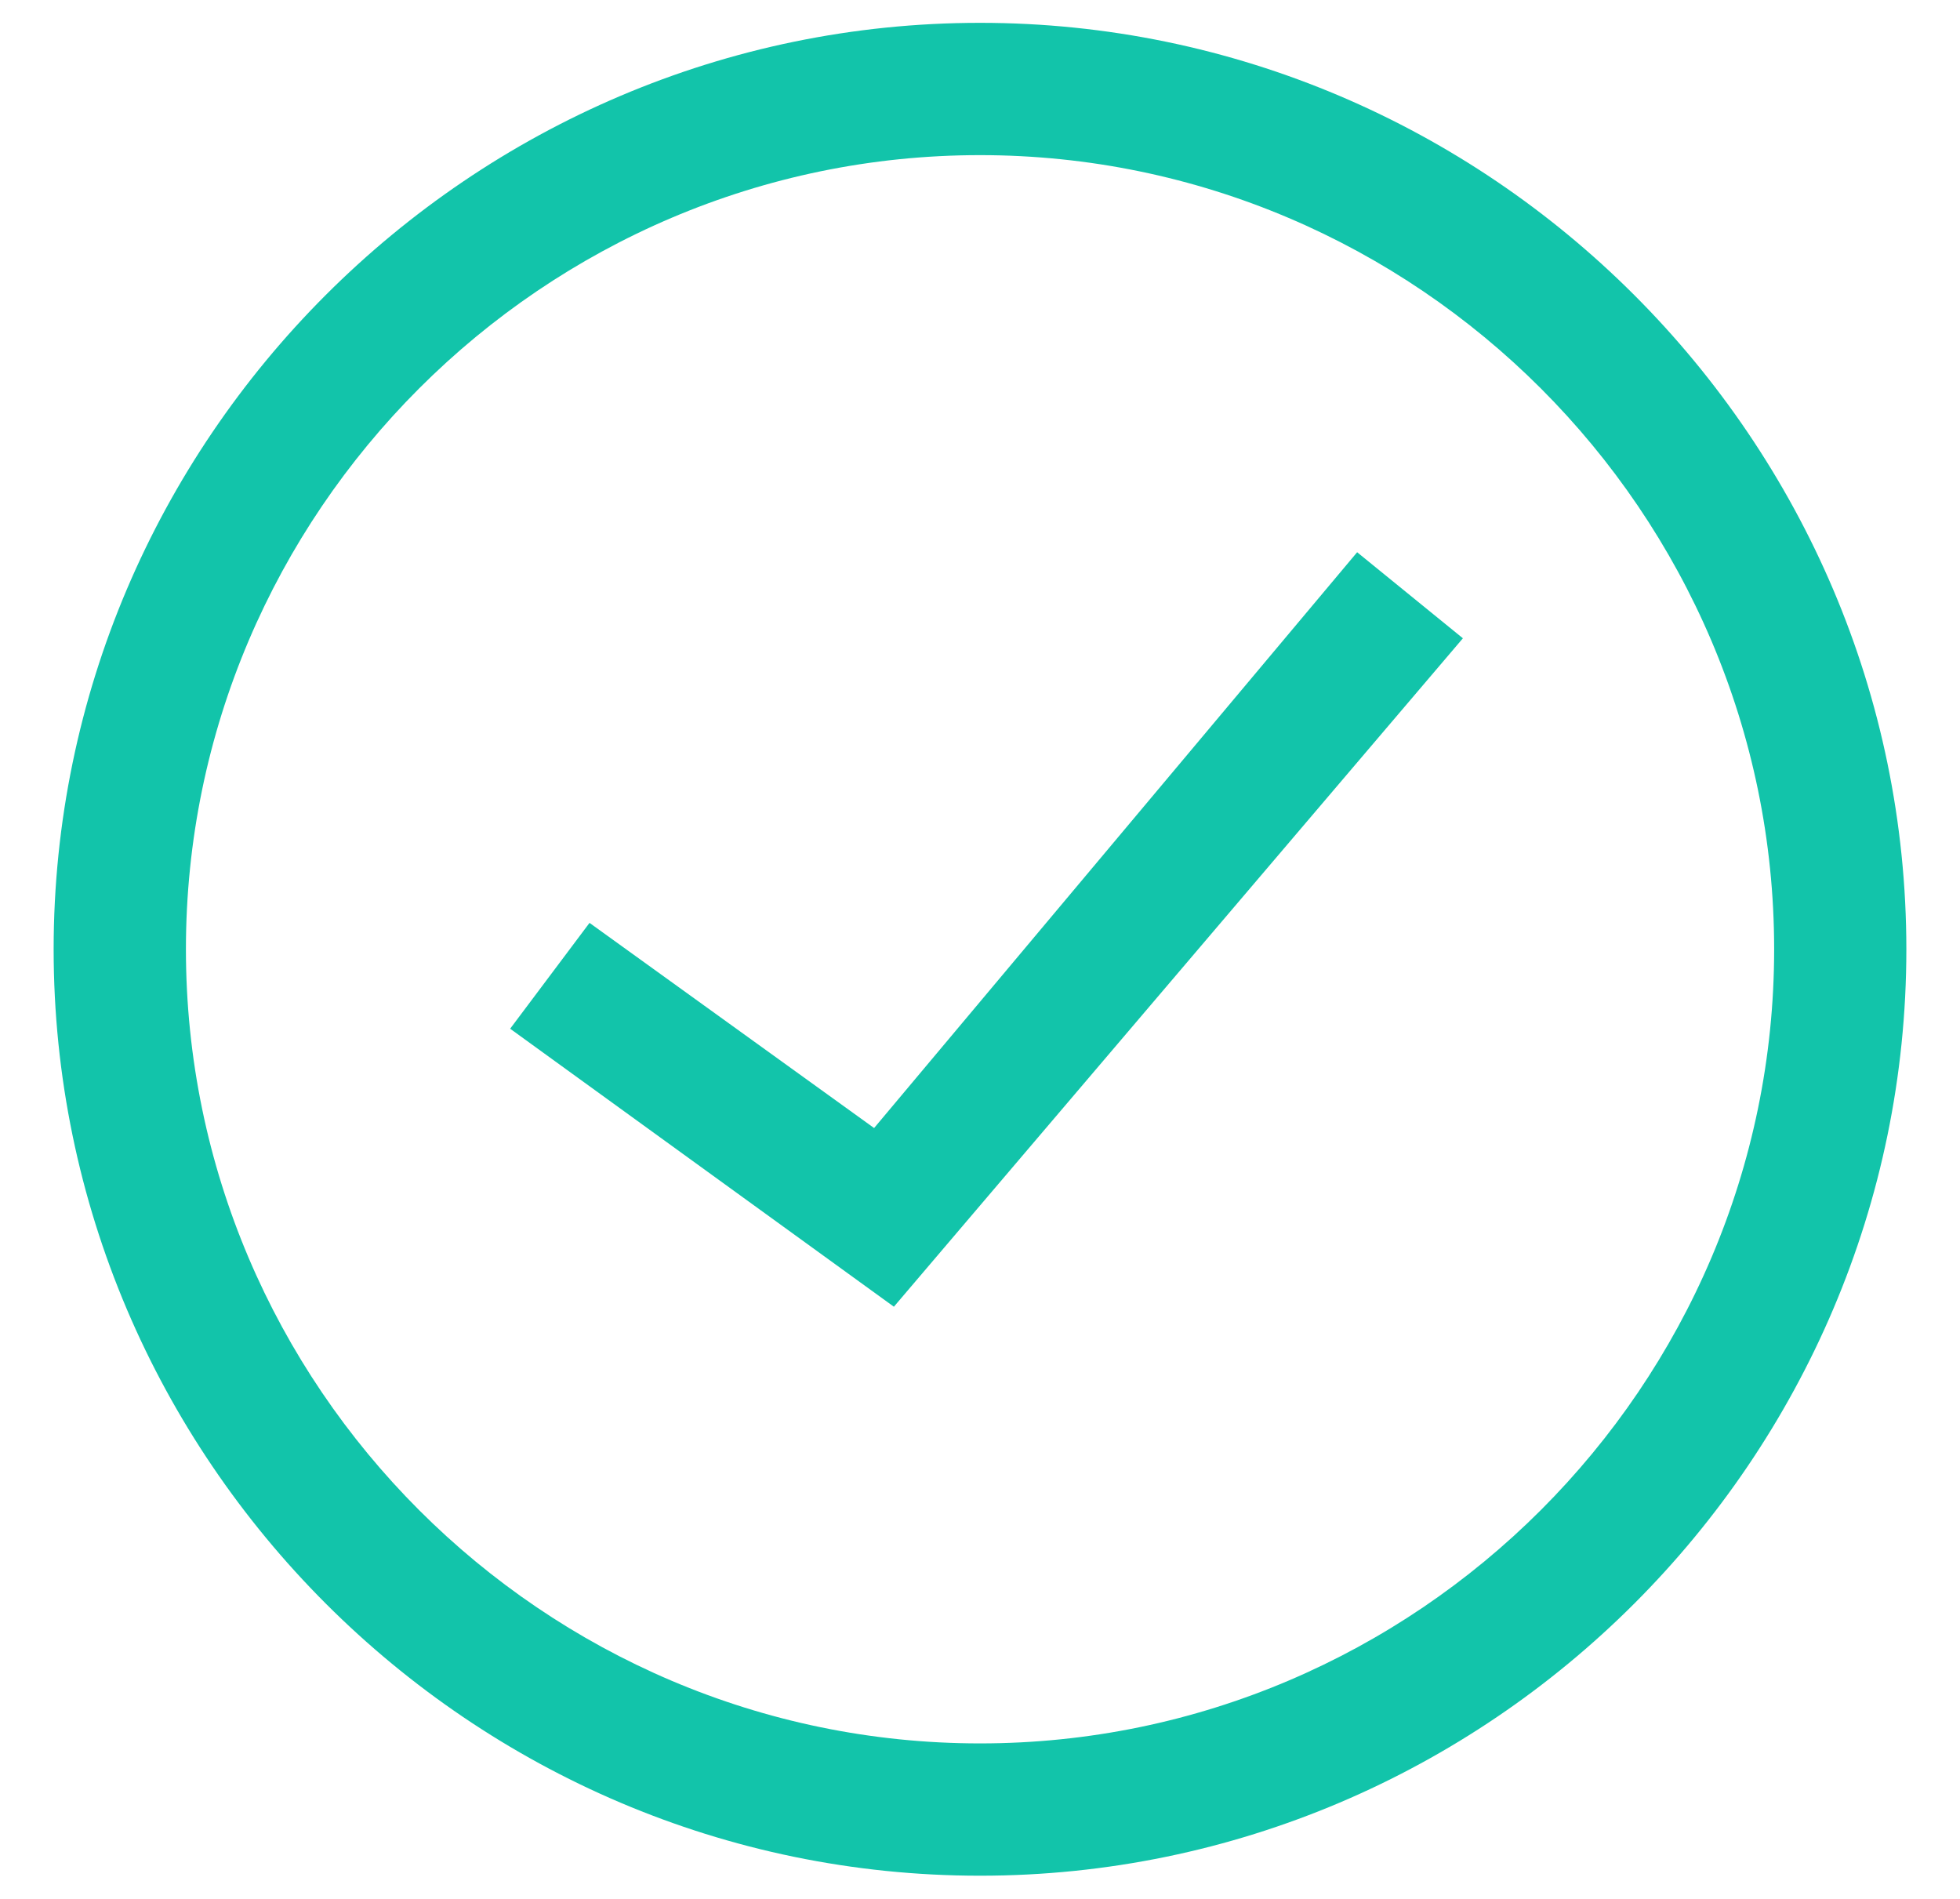
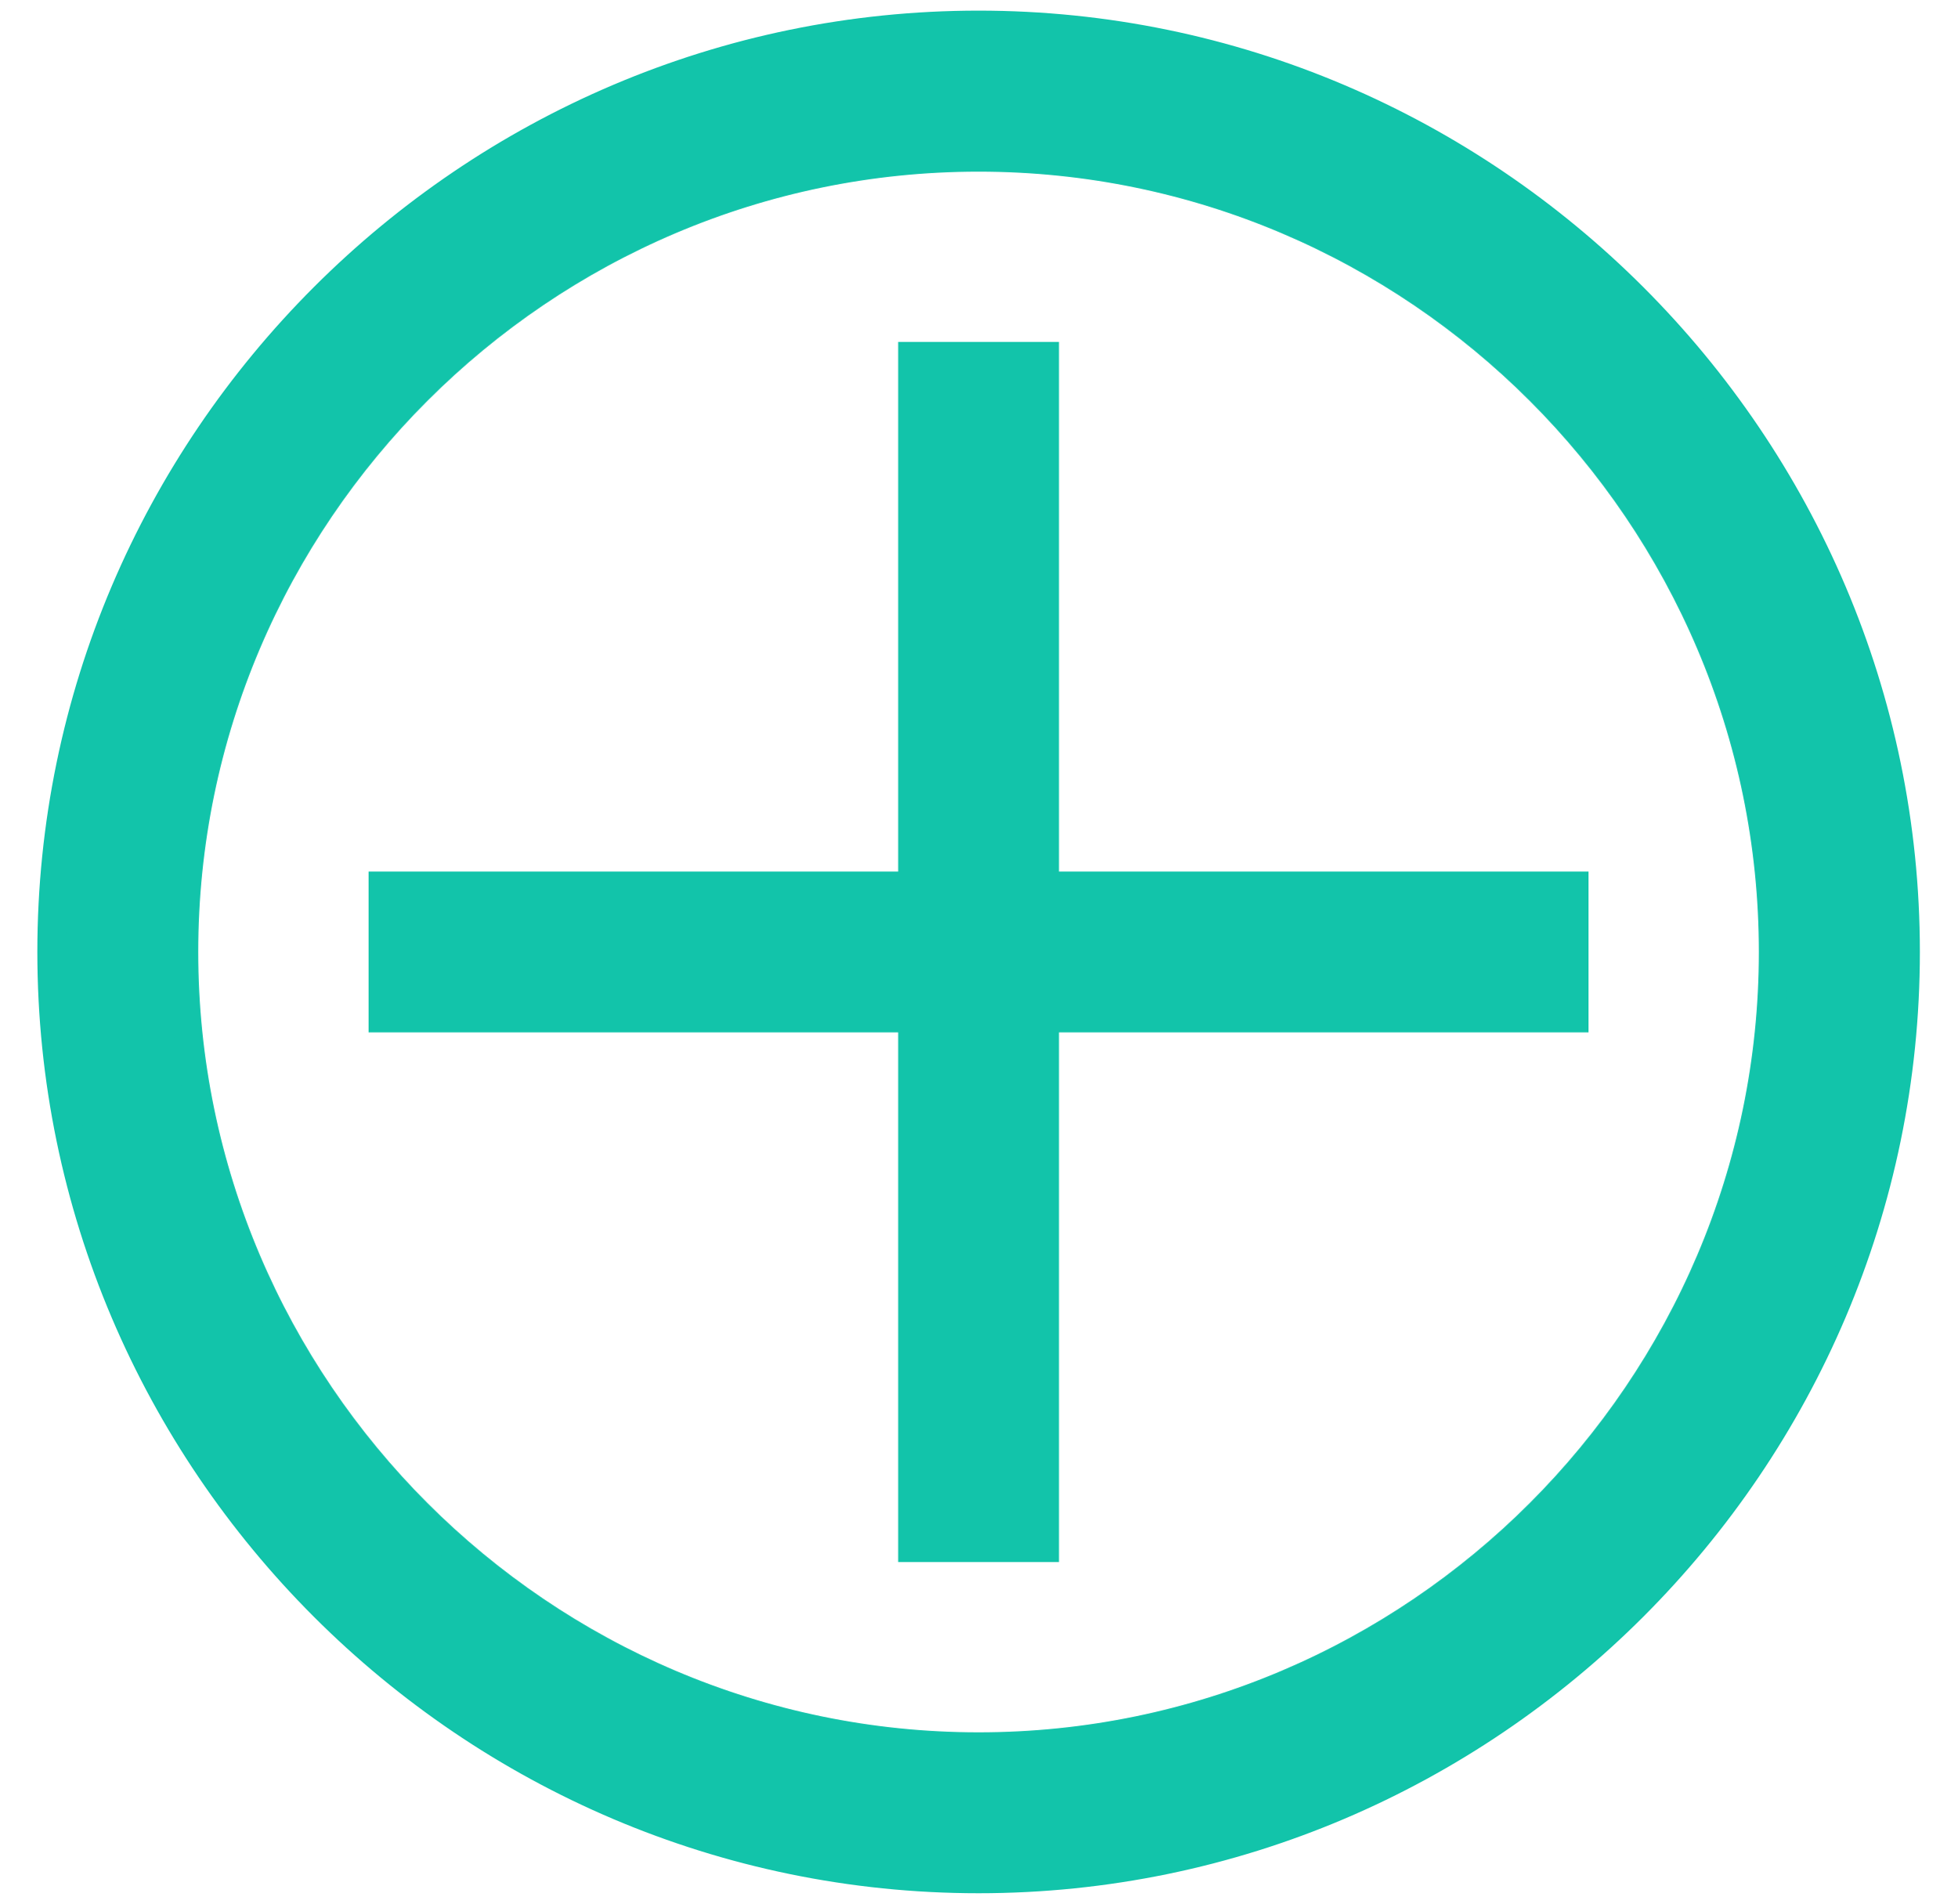
- <svg xmlns="http://www.w3.org/2000/svg" version="1.1" id="Ebene_1" x="0px" y="0px" width="27.04px" height="26.19px" viewBox="0.48 1.259 27.04 26.19" enable-background="new 0.48 1.259 27.04 26.19" xml:space="preserve">
+ <svg xmlns="http://www.w3.org/2000/svg" version="1.1" id="Ebene_1" x="0px" y="0px" width="34.438px" height="33.5px" viewBox="-4.98 -5.28 34.438 33.5" enable-background="new -4.98 -5.28 34.438 33.5" xml:space="preserve">
  <g>
-     <path fill="#12C4AA" d="M14,1.574c-7.028,0-12.78,5.751-12.78,12.78c0,7.03,5.752,12.78,12.78,12.78c7.03,0,12.78-5.75,12.78-12.78   C26.779,7.326,21.029,1.574,14,1.574z M14,25.309c-6.026,0-10.955-4.928-10.955-10.954C3.044,8.329,7.974,3.399,14,3.399   c6.024,0,10.956,4.929,10.956,10.955S20.023,25.309,14,25.309z" />
-     <polygon fill="#12C4AA" points="12.539,16.82 8.613,13.99 7.518,15.45 12.812,19.285 20.662,10.064 19.203,8.877  " />
+     <path fill="#12C4AA" stroke="#12C4AA" stroke-width="0.5" stroke-miterlimit="10" d="M12.239-4.843   c-8.971,0-16.312,7.34-16.312,16.312c0,8.974,7.341,16.313,16.312,16.313c8.971,0,16.312-7.342,16.312-16.313   C28.551,2.498,21.209-4.843,12.239-4.843z M12.239,25.451c-7.69,0-13.981-6.291-13.981-13.982S4.548-2.51,12.239-2.51   S26.218,3.779,26.218,11.47C26.218,19.162,19.929,25.451,12.239,25.451z" />
+     <polygon fill="#12C4AA" stroke="#12C4AA" stroke-width="0.5" stroke-miterlimit="10" points="13.403,10.305 13.403,0.986    11.074,0.986 11.074,10.305 1.755,10.305 1.755,12.635 11.074,12.635 11.074,21.955 13.403,21.955 13.403,12.635 22.721,12.635    22.721,10.305  " />
  </g>
</svg>
